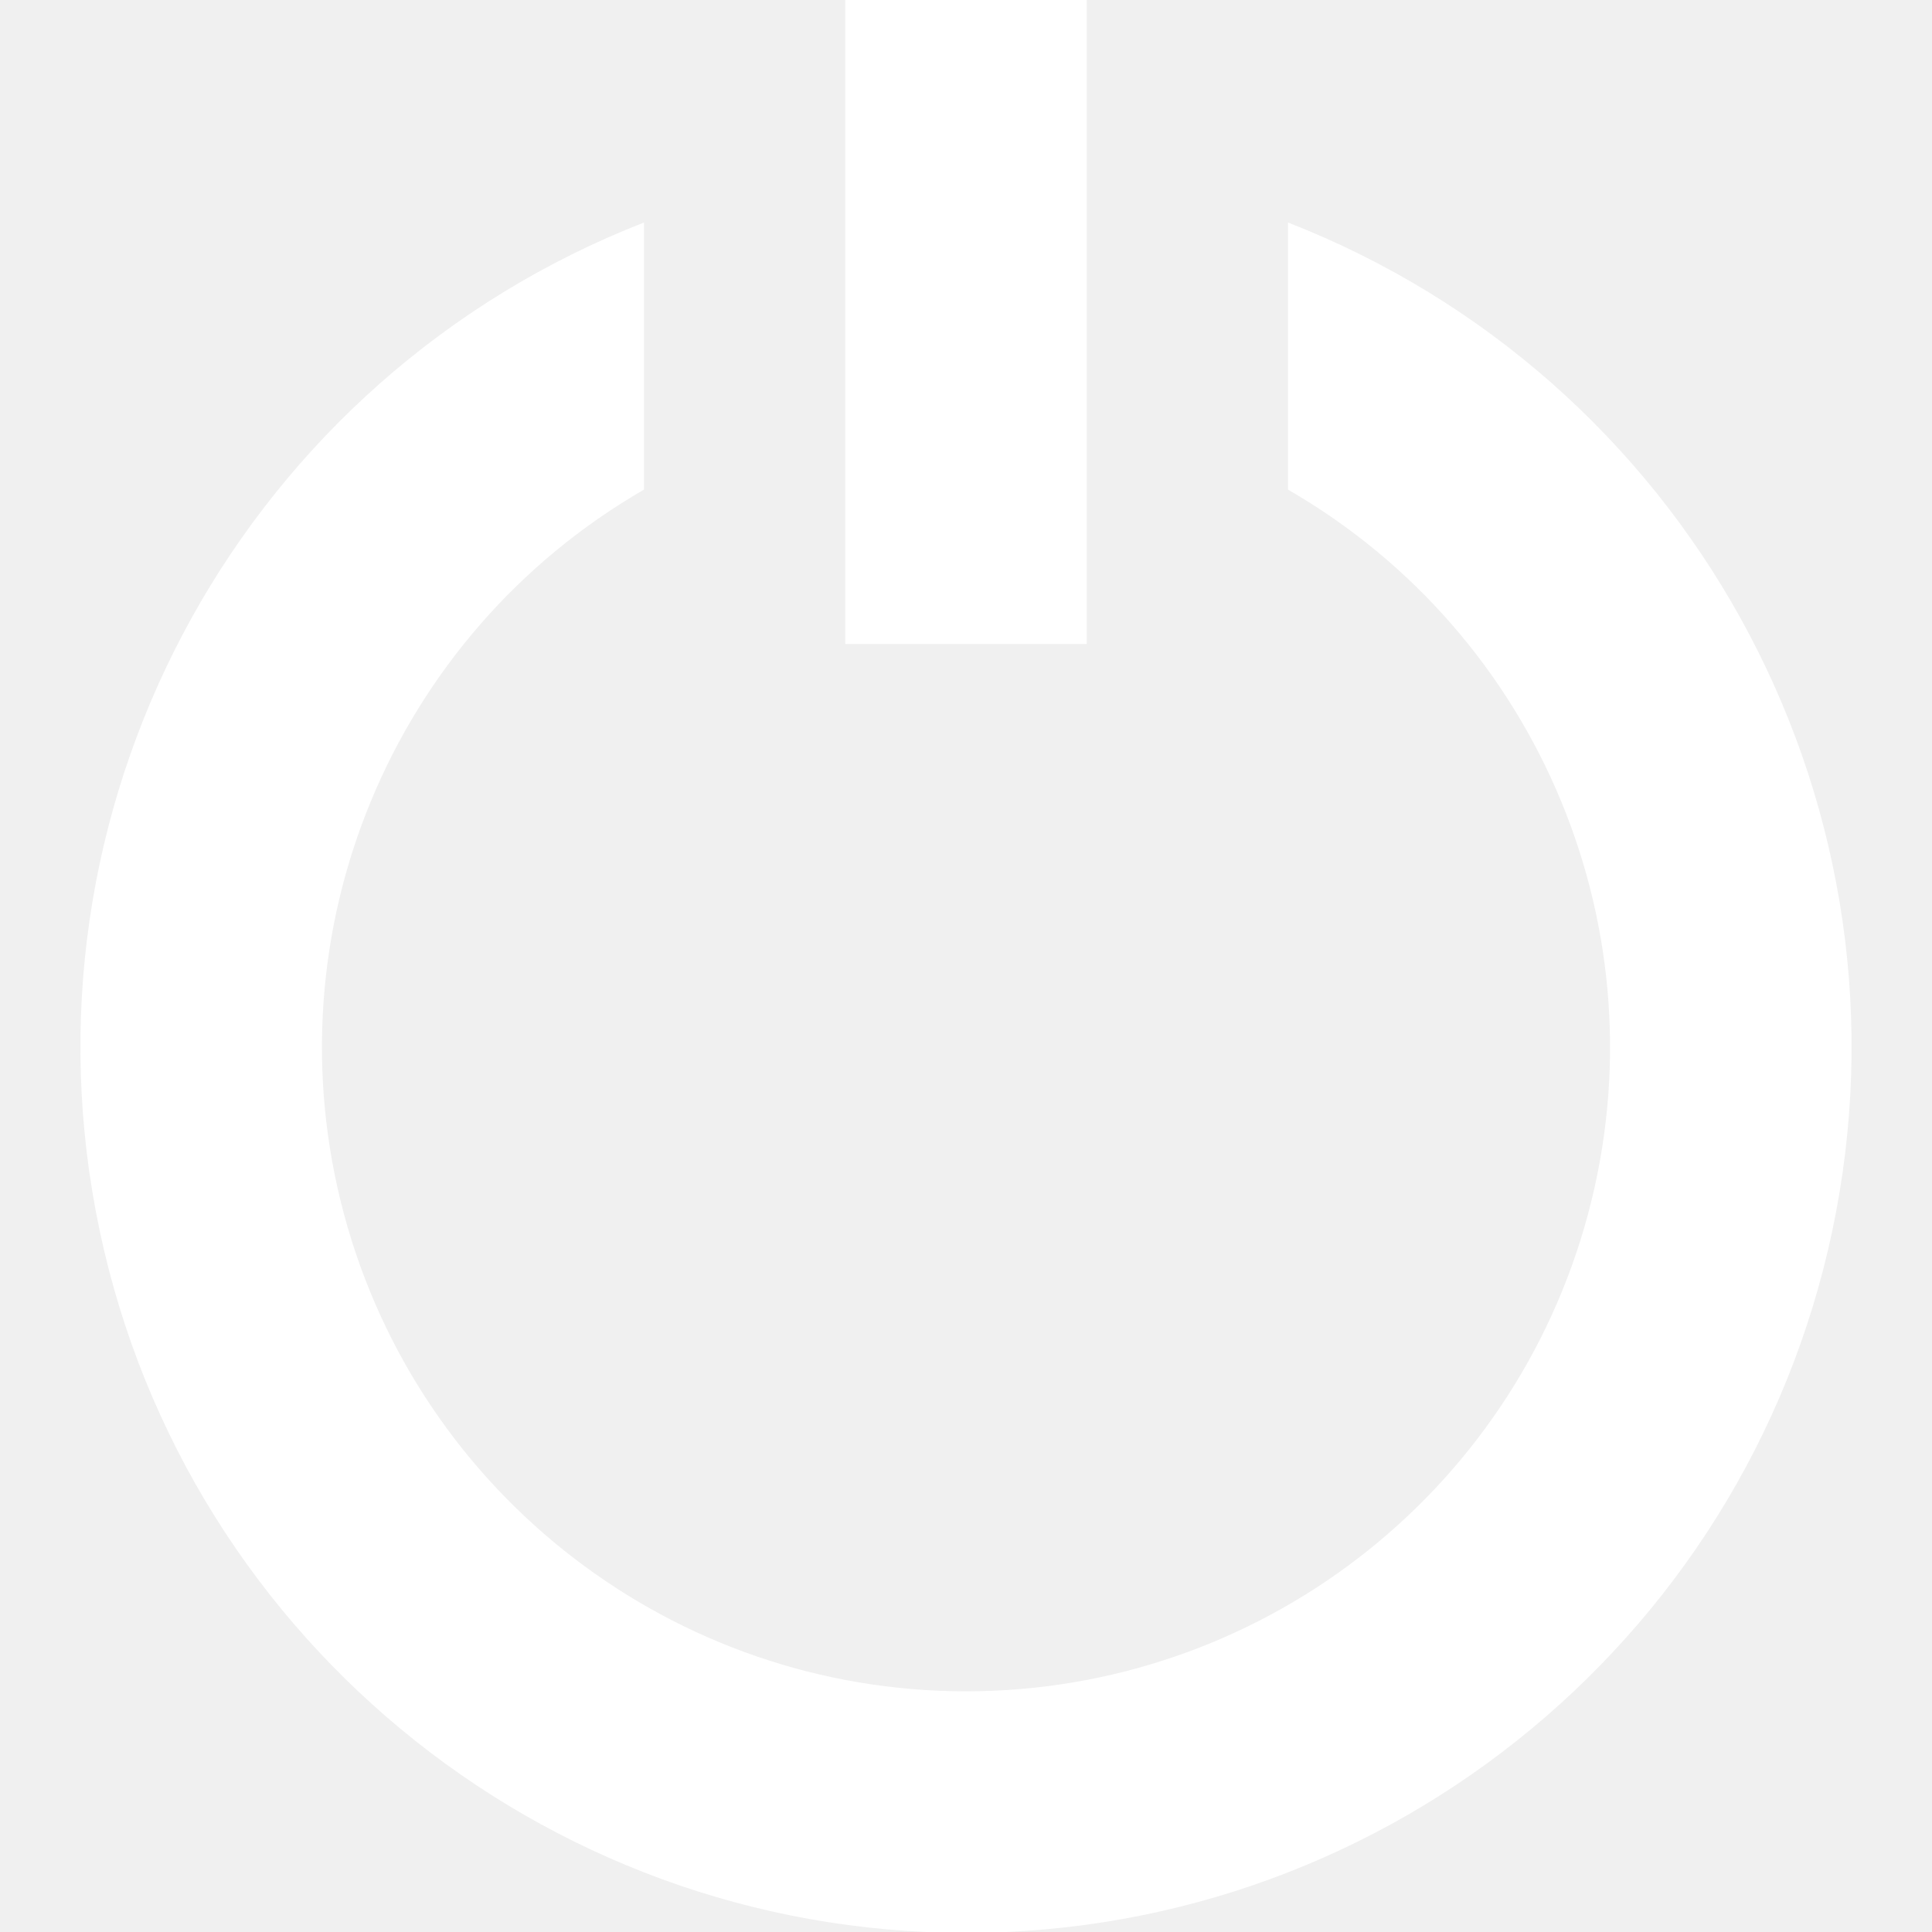
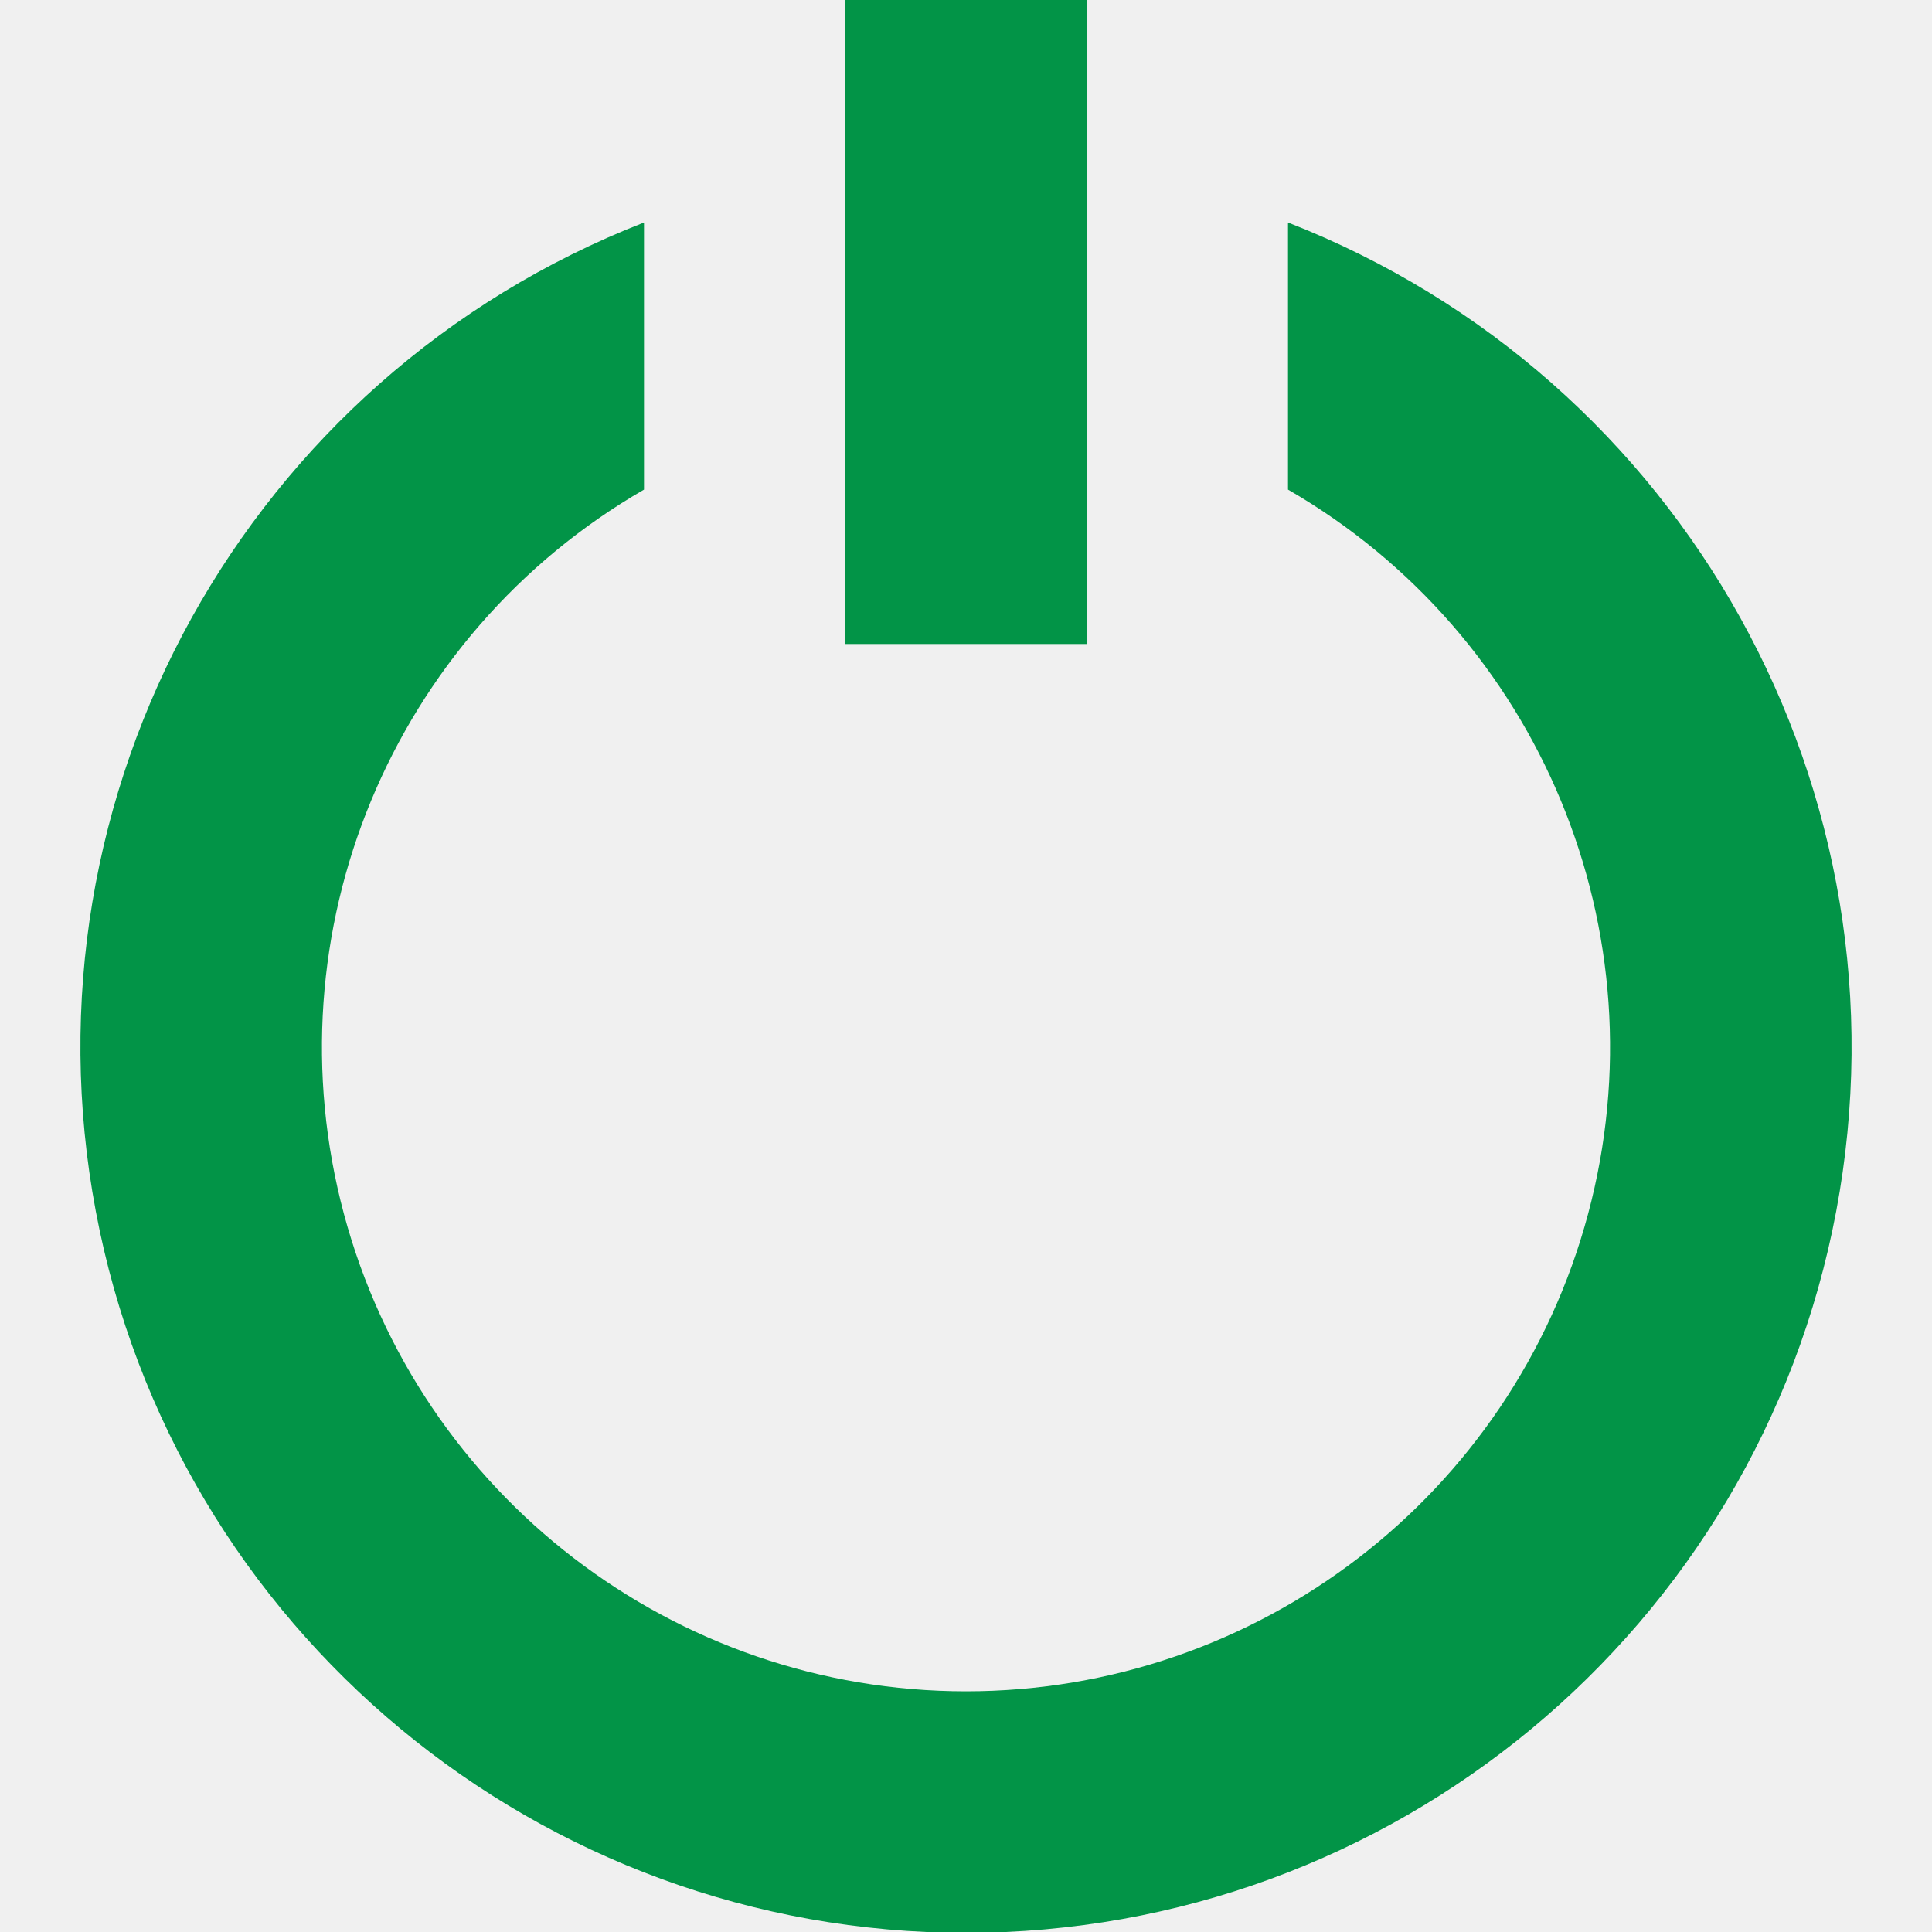
- <svg xmlns="http://www.w3.org/2000/svg" fill="#ffffff" id="Isolation_Mode" data-name="Isolation Mode" viewBox="0 0 24 24" width="512" height="512">
+ <svg xmlns="http://www.w3.org/2000/svg" fill="#029447" id="Isolation_Mode" data-name="Isolation Mode" viewBox="0 0 24 24" width="512" height="512">
  <path d="M16,2.764V6.082a8,8,0,1,1-8,0V2.764a11,11,0,1,0,8,0Z" />
  <rect x="10.5" width="3" height="8" />
</svg>
